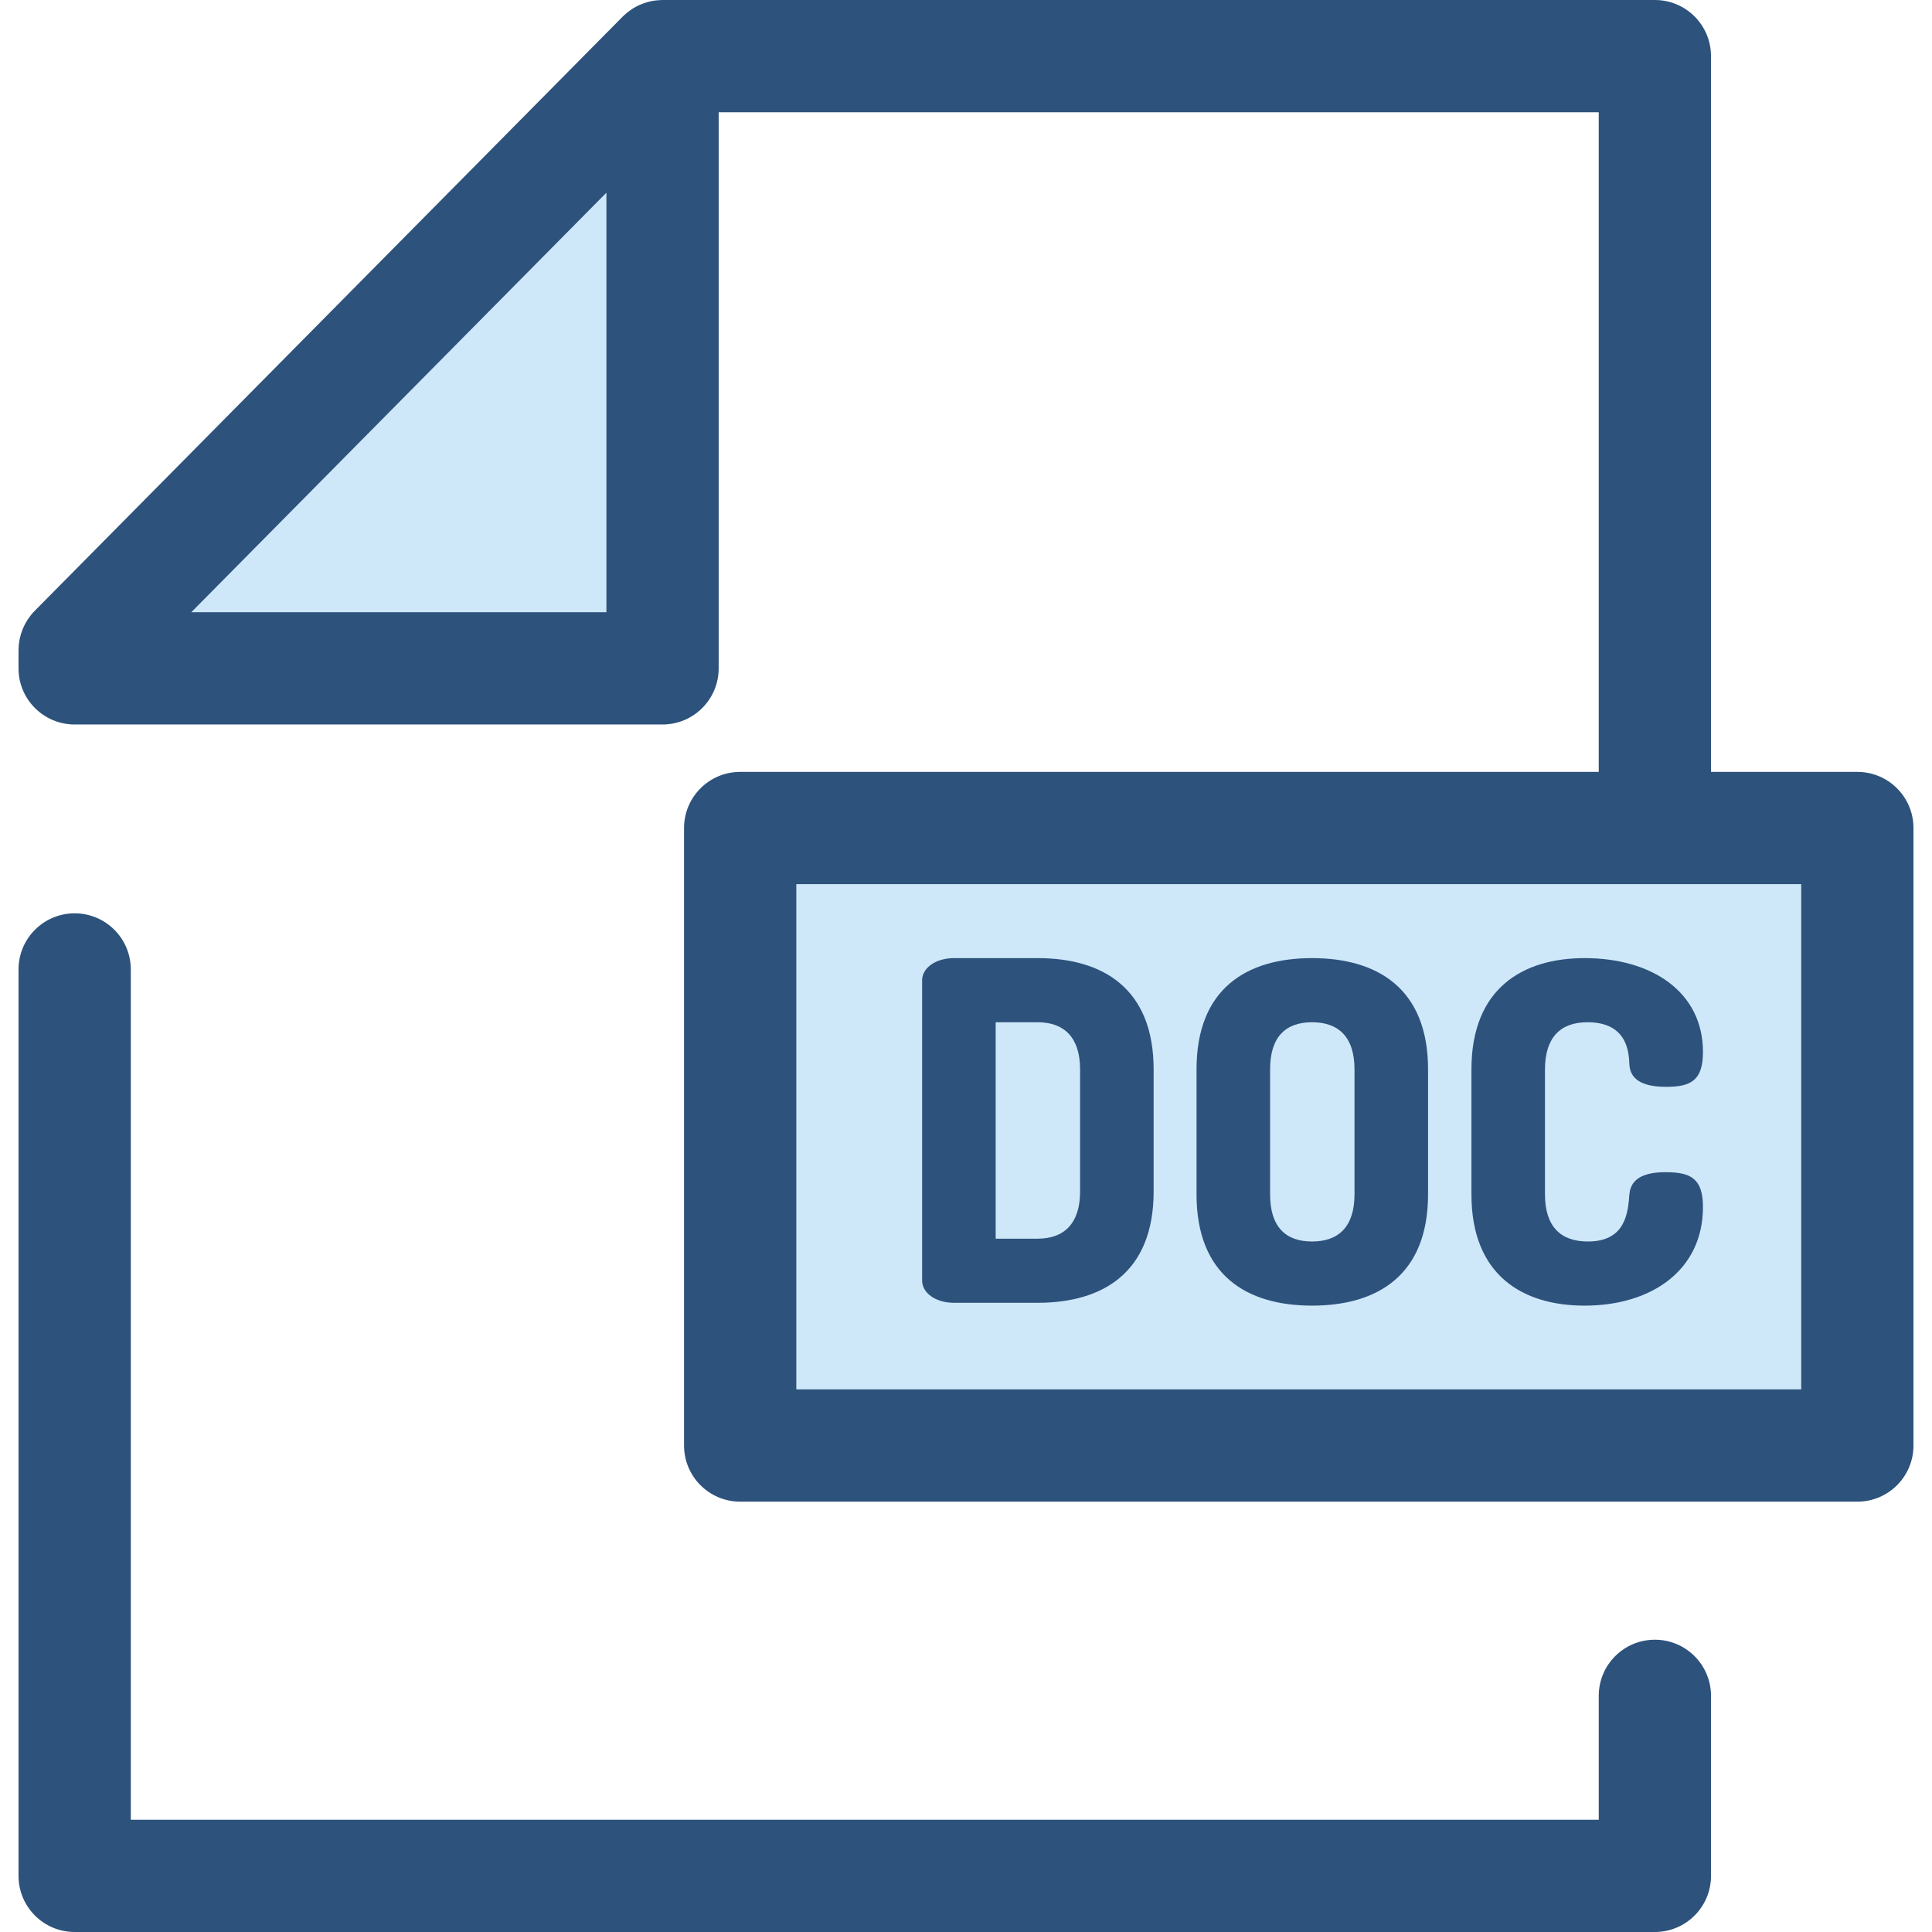
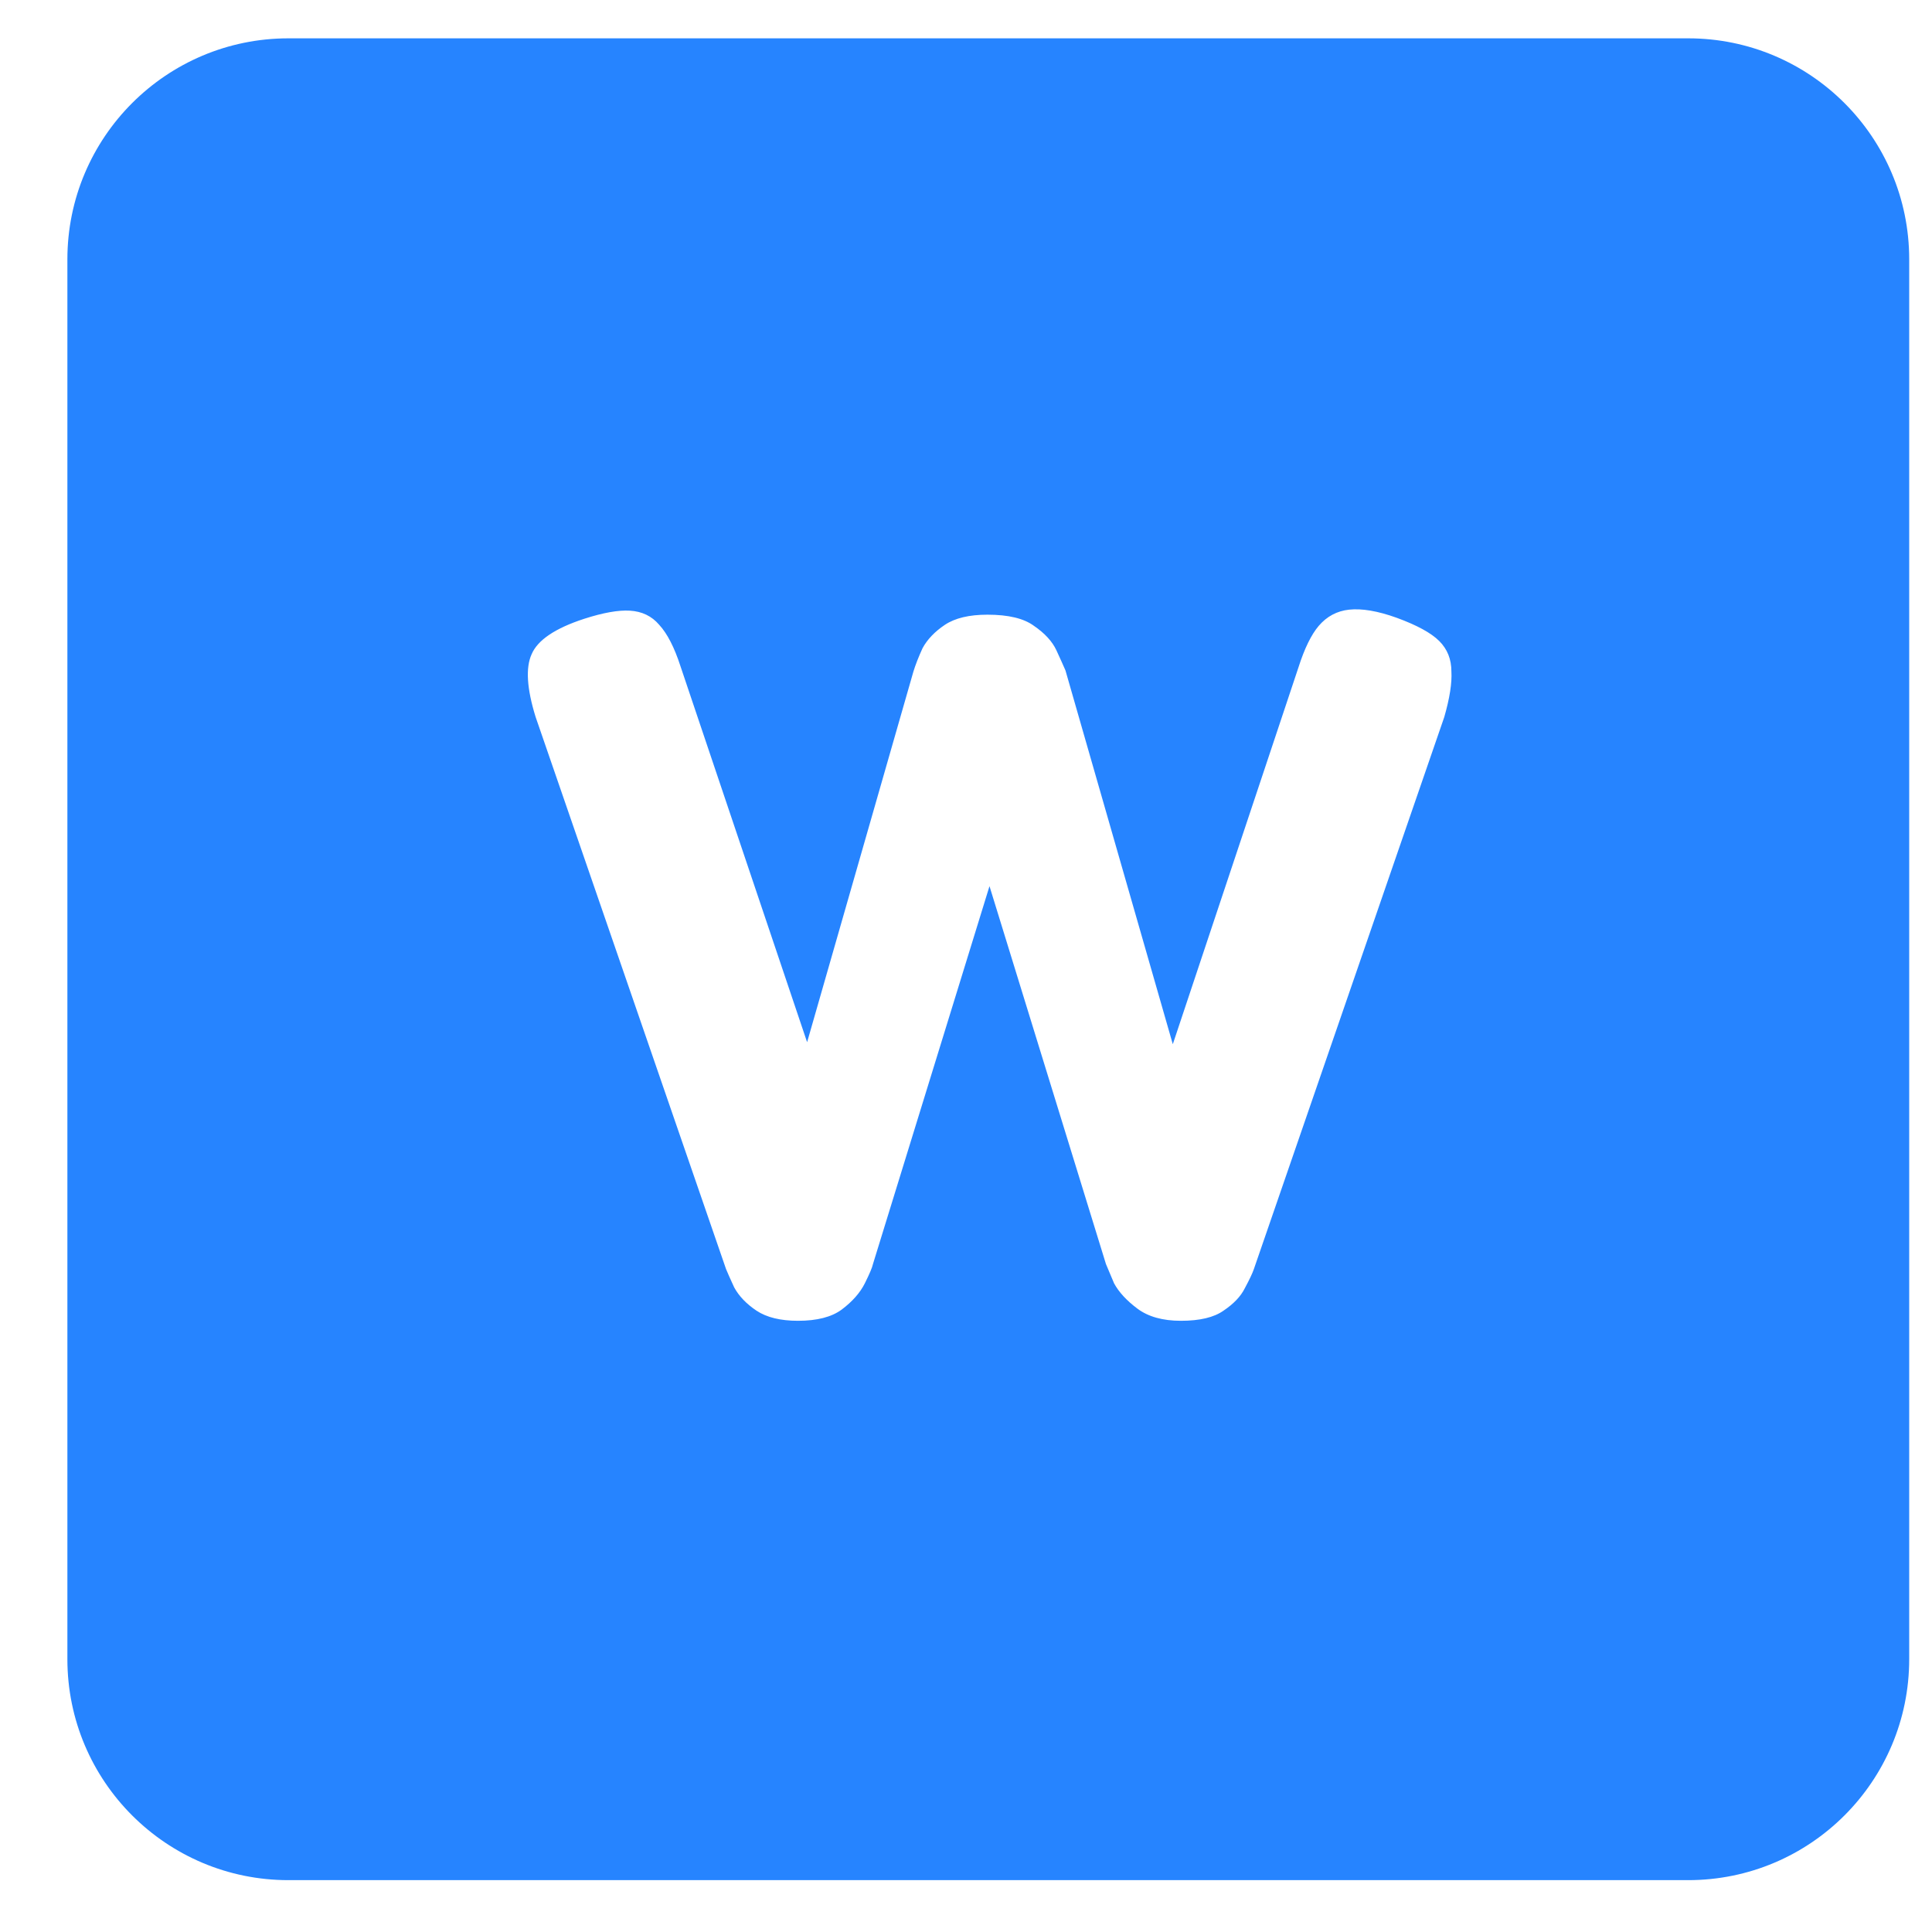
- <svg xmlns="http://www.w3.org/2000/svg" version="1.1" id="Layer_1" viewBox="0 0 512 512" xml:space="preserve">
-   <path style="fill:#2D527C;" d="M438.558,512H19.786c-8.214,0-14.876-6.66-14.876-14.876V256.916c0-8.216,6.661-14.876,14.876-14.876  s14.876,6.66,14.876,14.876v225.332h389.021v-32.833c0-8.216,6.661-14.876,14.876-14.876c8.214,0,14.876,6.66,14.876,14.876v47.709  C453.434,505.34,446.773,512,438.558,512z" />
-   <g>
-     <polygon style="fill:#CEE8FA;" points="19.786,177.122 19.786,172.332 175.581,14.876 175.581,177.122  " />
-     <rect x="196.155" y="219.435" style="fill:#CEE8FA;" width="296.061" height="163.65" />
-   </g>
-   <g>
-     <path style="fill:#2D527C;" d="M492.216,204.559h-38.782V14.876C453.434,6.66,446.773,0,438.558,0H175.581   c-0.18,0-0.359,0.021-0.537,0.027c-0.171,0.006-0.341,0.013-0.51,0.025c-0.641,0.046-1.279,0.118-1.904,0.244   c-0.013,0.003-0.025,0.007-0.039,0.01c-0.62,0.126-1.224,0.306-1.821,0.51c-0.153,0.052-0.305,0.107-0.457,0.165   c-0.589,0.223-1.169,0.472-1.727,0.769c-0.015,0.007-0.03,0.013-0.045,0.021c-0.571,0.306-1.114,0.663-1.642,1.044   c-0.132,0.095-0.263,0.193-0.394,0.295c-0.522,0.403-1.029,0.829-1.499,1.303L9.21,161.868c-0.35,0.353-0.678,0.721-0.988,1.104   c-0.207,0.254-0.388,0.521-0.576,0.784c-0.092,0.131-0.195,0.256-0.283,0.388c-0.213,0.323-0.403,0.656-0.588,0.991   c-0.048,0.085-0.103,0.167-0.147,0.253c-0.181,0.344-0.339,0.695-0.491,1.047c-0.039,0.089-0.085,0.174-0.12,0.263   c-0.138,0.338-0.253,0.68-0.364,1.025c-0.037,0.116-0.083,0.229-0.119,0.345c-0.094,0.315-0.165,0.634-0.238,0.954   c-0.036,0.155-0.08,0.305-0.11,0.461c-0.057,0.292-0.091,0.586-0.131,0.881c-0.025,0.186-0.06,0.37-0.077,0.558   c-0.027,0.286-0.031,0.573-0.043,0.86c-0.006,0.183-0.027,0.364-0.027,0.547v4.792c0,8.216,6.661,14.876,14.876,14.876H175.58   c8.214,0,14.876-6.66,14.876-14.876V29.752h233.226v174.807H196.156c-8.214,0-14.876,6.66-14.876,14.876v163.644   c0,8.216,6.661,14.876,14.876,14.876h296.059c8.215,0,14.876-6.66,14.876-14.876V219.435   C507.092,211.219,500.43,204.559,492.216,204.559z M160.705,162.246H50.692l56.297-56.896l53.718-54.29v111.186H160.705z    M477.34,368.203H211.032V234.311H477.34V368.203z" />
-     <path style="fill:#2D527C;" d="M274.984,253.911c17.246,0,30.74,7.997,30.74,29.49v32.364c0,21.493-13.494,29.49-30.74,29.49   h-22.116c-5.123,0-8.497-2.749-8.497-5.873v-79.598c0-3.124,3.374-5.873,8.497-5.873L274.984,253.911L274.984,253.911z    M263.863,270.906v57.356h11.121c6.998,0,11.248-3.999,11.248-12.496v-32.364c0-8.497-4.249-12.496-11.248-12.496H263.863z" />
-     <path style="fill:#2D527C;" d="M317.093,316.515v-33.114c0-21.493,13.37-29.49,30.615-29.49c17.244,0,30.74,7.997,30.74,29.49   v33.114c0,21.493-13.495,29.49-30.74,29.49C330.464,346.005,317.093,338.008,317.093,316.515z M358.956,283.401   c0-8.622-4.249-12.496-11.248-12.496c-6.999,0-11.121,3.874-11.121,12.496v33.114c0,8.622,4.122,12.496,11.121,12.496   c6.999,0,11.248-3.874,11.248-12.496V283.401z" />
-     <path style="fill:#2D527C;" d="M420.683,270.906c-7.123,0-11.246,3.999-11.246,12.496v33.114c0,8.497,4.122,12.496,11.371,12.496   c9.998,0,10.623-7.622,10.998-12.496c0.375-4.623,4.622-5.873,9.622-5.873c6.748,0,9.872,1.749,9.872,9.247   c0,16.619-13.495,26.116-31.364,26.116c-16.369,0-29.99-7.997-29.99-29.49v-33.114c0-21.493,13.62-29.49,29.99-29.49   c17.869,0,31.364,8.997,31.364,24.867c0,7.497-3.124,9.247-9.747,9.247c-5.248,0-9.497-1.375-9.747-5.873   C431.681,278.903,431.306,270.906,420.683,270.906z" />
-   </g>
+ <svg xmlns="http://www.w3.org/2000/svg" width="25" height="25" viewBox="0 0 25 25" fill="none">
+   <path fill-rule="evenodd" clip-rule="evenodd" d="M3.732 0.496C2.153 0.496 0.872 1.777 0.872 3.356V21.469C0.872 23.049 2.153 24.329 3.732 24.329H21.845C23.425 24.329 24.705 23.049 24.705 21.469V3.356C24.705 1.777 23.425 0.496 21.845 0.496H3.732ZM9.789 16.96C9.92 17.047 10.099 17.091 10.326 17.091C10.571 17.091 10.759 17.043 10.89 16.947C11.03 16.842 11.13 16.728 11.191 16.606C11.252 16.483 11.287 16.401 11.296 16.357L12.804 11.467L14.311 16.357C14.329 16.401 14.364 16.483 14.416 16.606C14.477 16.719 14.578 16.829 14.717 16.933C14.857 17.038 15.045 17.091 15.281 17.091C15.526 17.091 15.709 17.047 15.832 16.96C15.963 16.872 16.055 16.776 16.107 16.671C16.168 16.558 16.207 16.475 16.225 16.422L18.689 9.278C18.759 9.034 18.79 8.837 18.781 8.688C18.781 8.531 18.729 8.4 18.624 8.295C18.519 8.19 18.335 8.09 18.073 7.994C17.828 7.906 17.623 7.871 17.457 7.889C17.3 7.906 17.169 7.976 17.064 8.099C16.968 8.212 16.88 8.391 16.802 8.636L15.176 13.512L13.787 8.675C13.761 8.614 13.721 8.527 13.669 8.413C13.616 8.3 13.52 8.195 13.38 8.099C13.249 8.002 13.048 7.954 12.777 7.954C12.541 7.954 12.358 7.998 12.227 8.085C12.096 8.173 12 8.273 11.938 8.387C11.886 8.501 11.847 8.601 11.82 8.688L10.444 13.486L8.806 8.623C8.727 8.378 8.635 8.199 8.53 8.085C8.434 7.972 8.307 7.911 8.15 7.902C8.002 7.893 7.805 7.928 7.56 8.007C7.185 8.129 6.957 8.282 6.879 8.466C6.8 8.64 6.817 8.911 6.931 9.278L9.395 16.422C9.413 16.466 9.448 16.545 9.5 16.658C9.562 16.772 9.658 16.872 9.789 16.96Z" fill="#2684FF" />
</svg>
